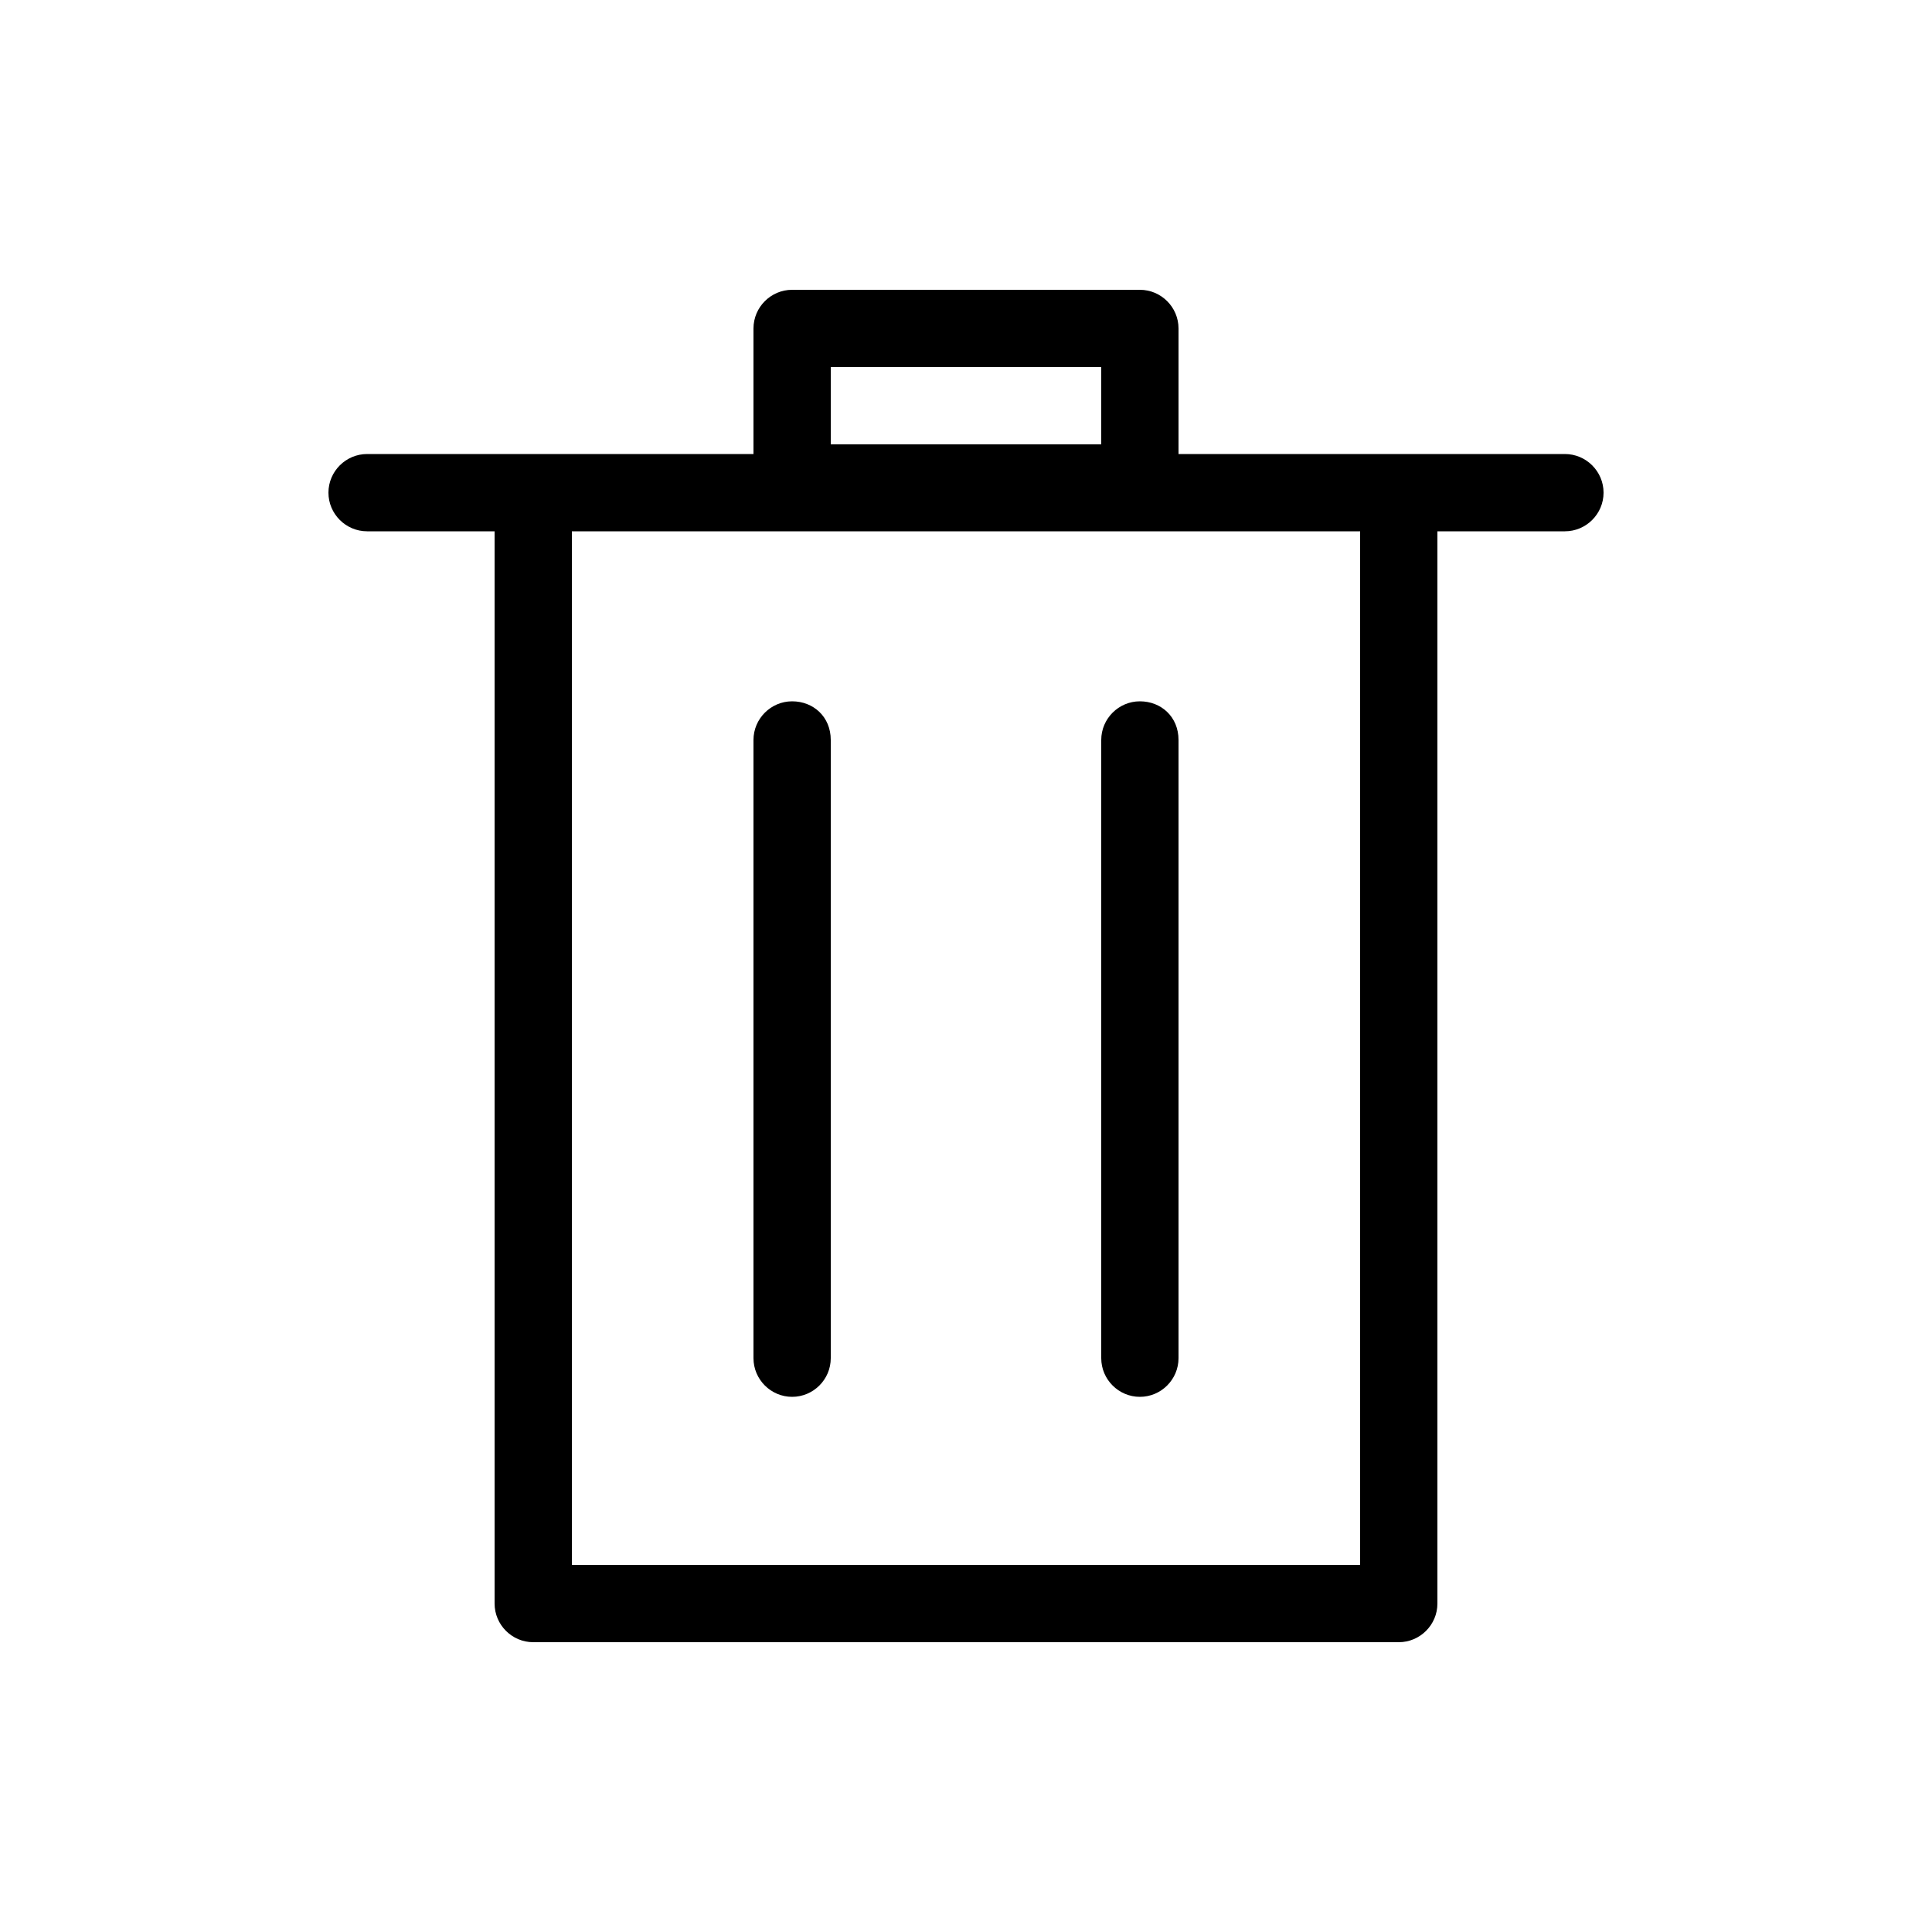
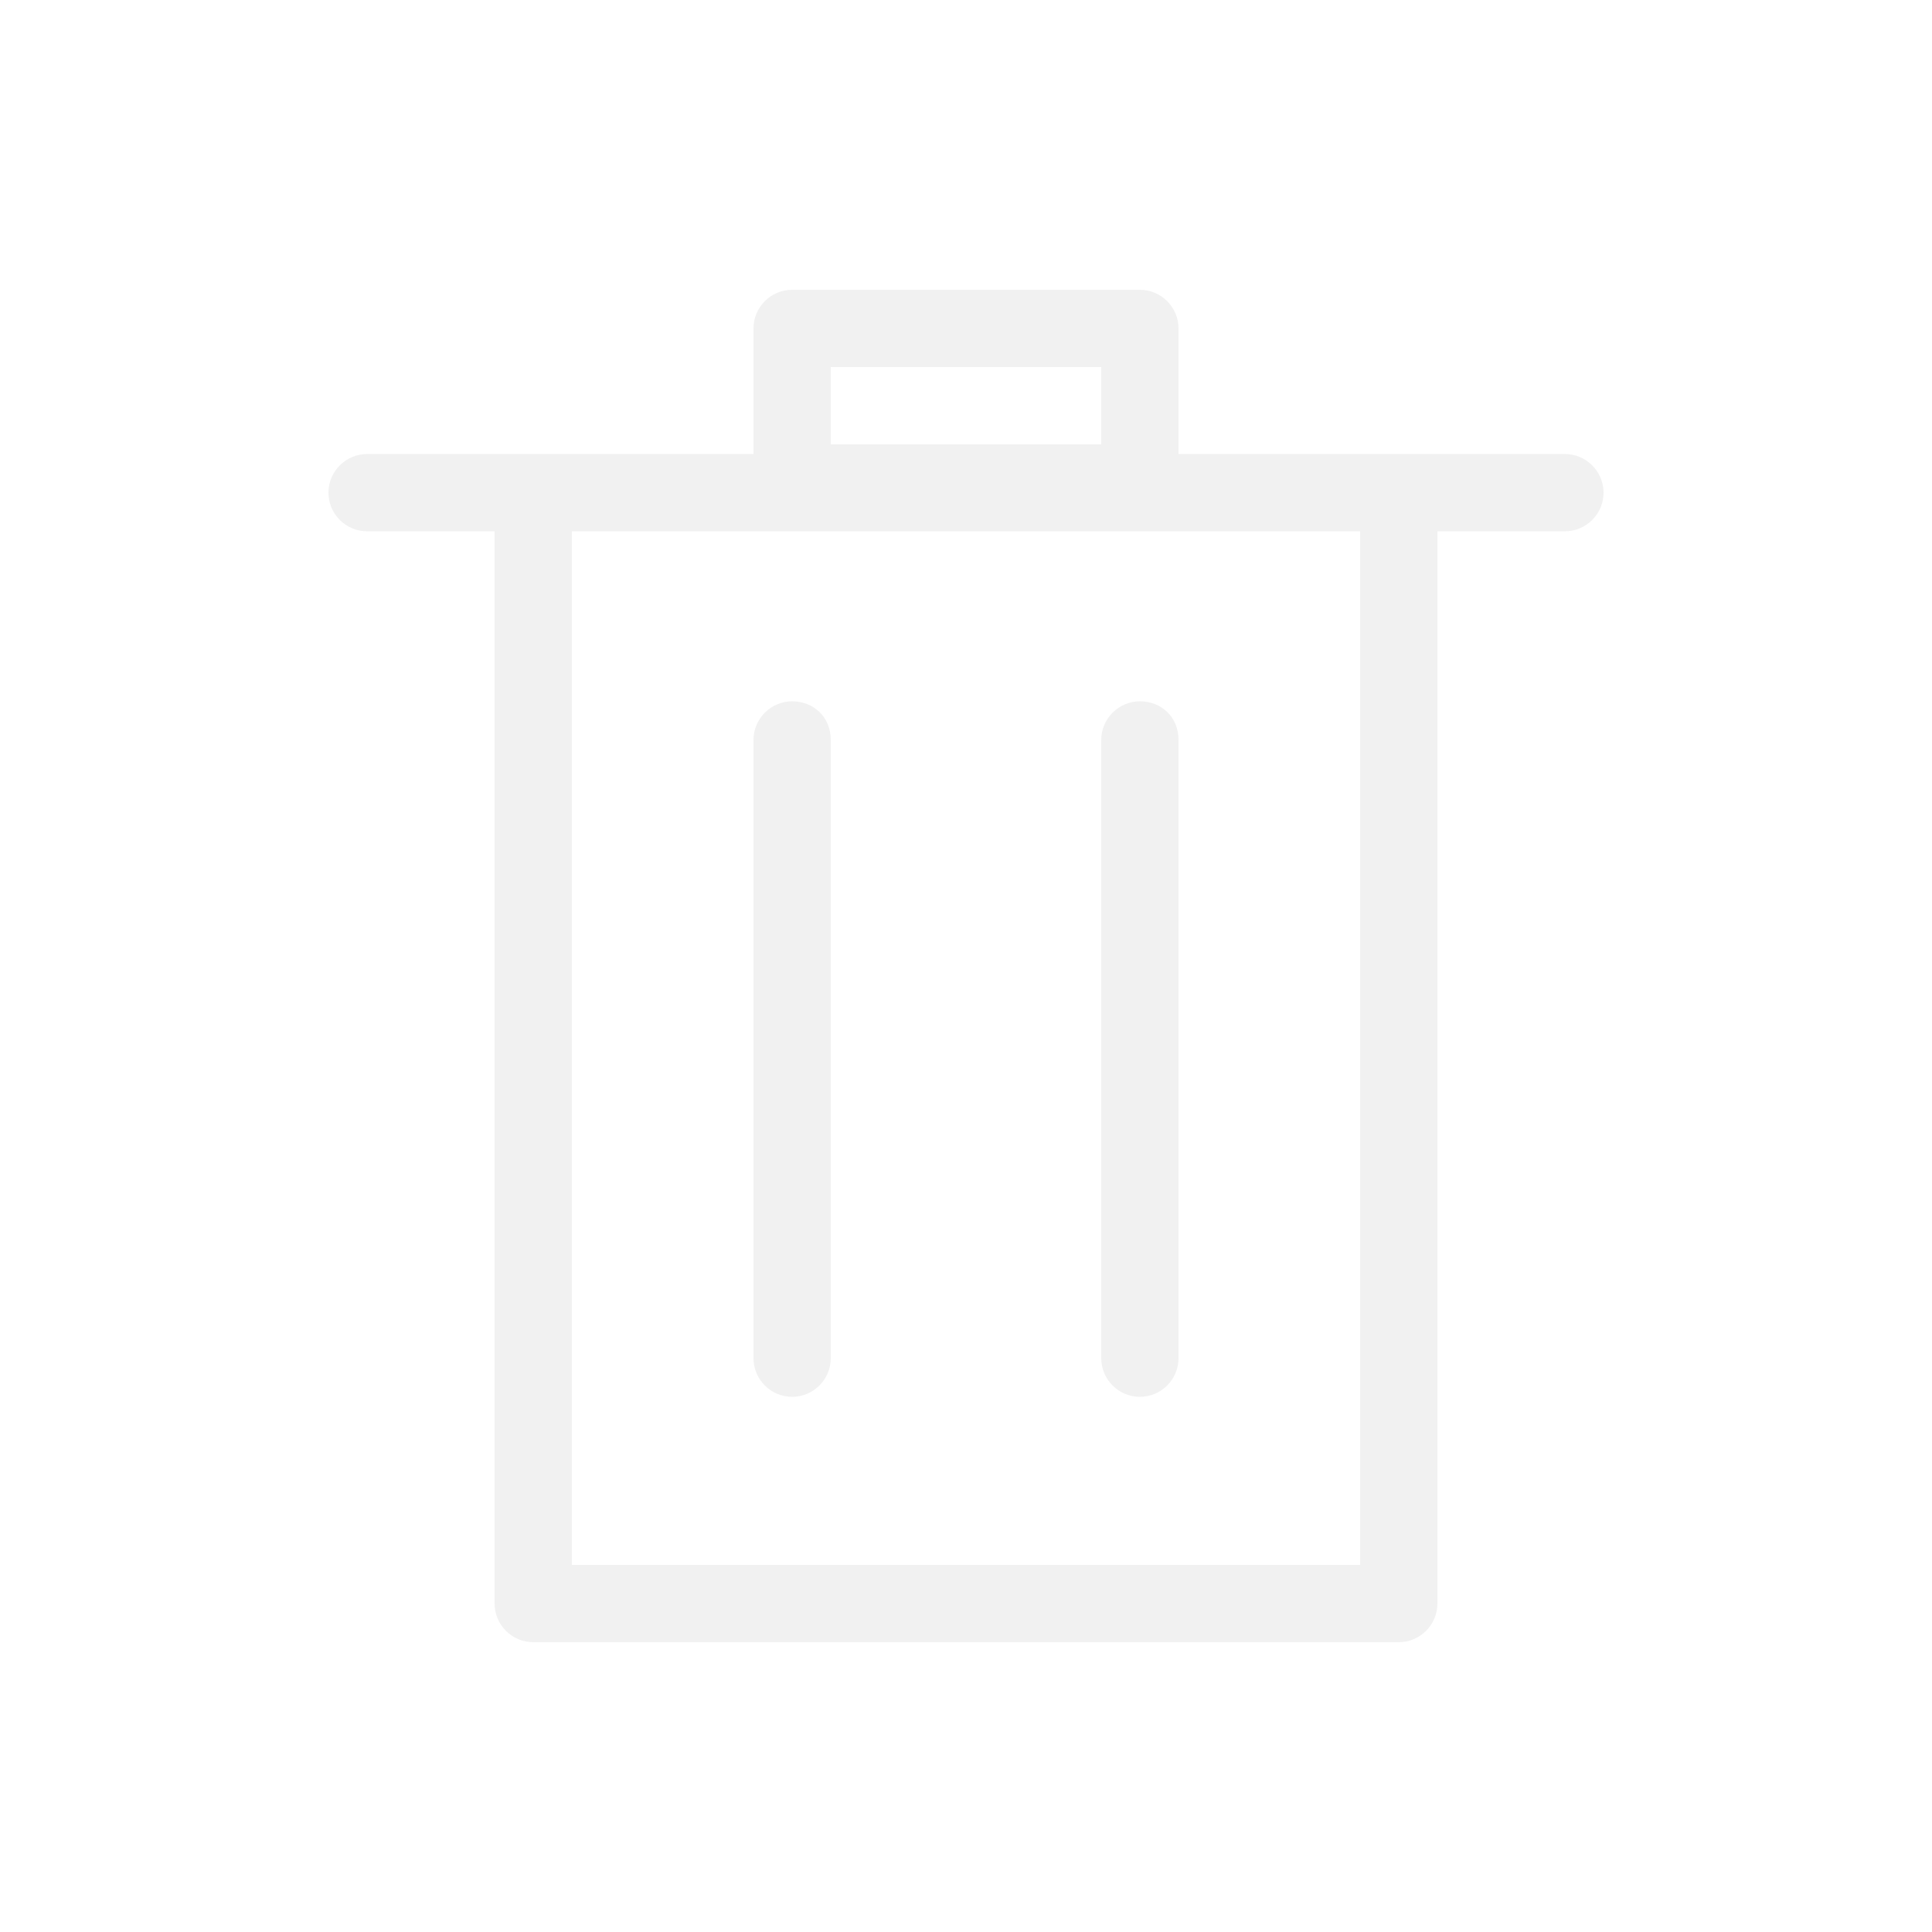
- <svg xmlns="http://www.w3.org/2000/svg" width="100" height="100" viewBox="0 0 100 100">
+ <svg xmlns="http://www.w3.org/2000/svg" fill="#f1f1f1" width="100" height="100" viewBox="0 0 100 100">
  <path d="M81 23.5H61V17c0-1.1-.9-2-2-2H41c-1.1 0-2 .9-2 2v6.5H19c-1.1 0-2 .9-2 2s.9 2 2 2h6.6V83c0 1.1.9 2 2 2h44.8c1.1 0 2-.9 2-2V27.5H81c1.1 0 2-.9 2-2s-.9-2-2-2zM43 19h14v4H43v-4zm27.4 62H29.6V27.5h40.8V81zM61 38.3v32c0 1.1-.9 2-2 2s-2-.9-2-2v-32c0-1.1.9-2 2-2s2 .8 2 2zm-18 0v32c0 1.1-.9 2-2 2s-2-.9-2-2v-32c0-1.1.9-2 2-2s2 .8 2 2z" />
-   <path fill="#00F" d="M1364-930V754H-420V-930h1784m8-8H-428V762h1800V-938z" />
+   <path d="M1364-930V754H-420V-930h1784m8-8H-428V762h1800V-938z" />
</svg>
